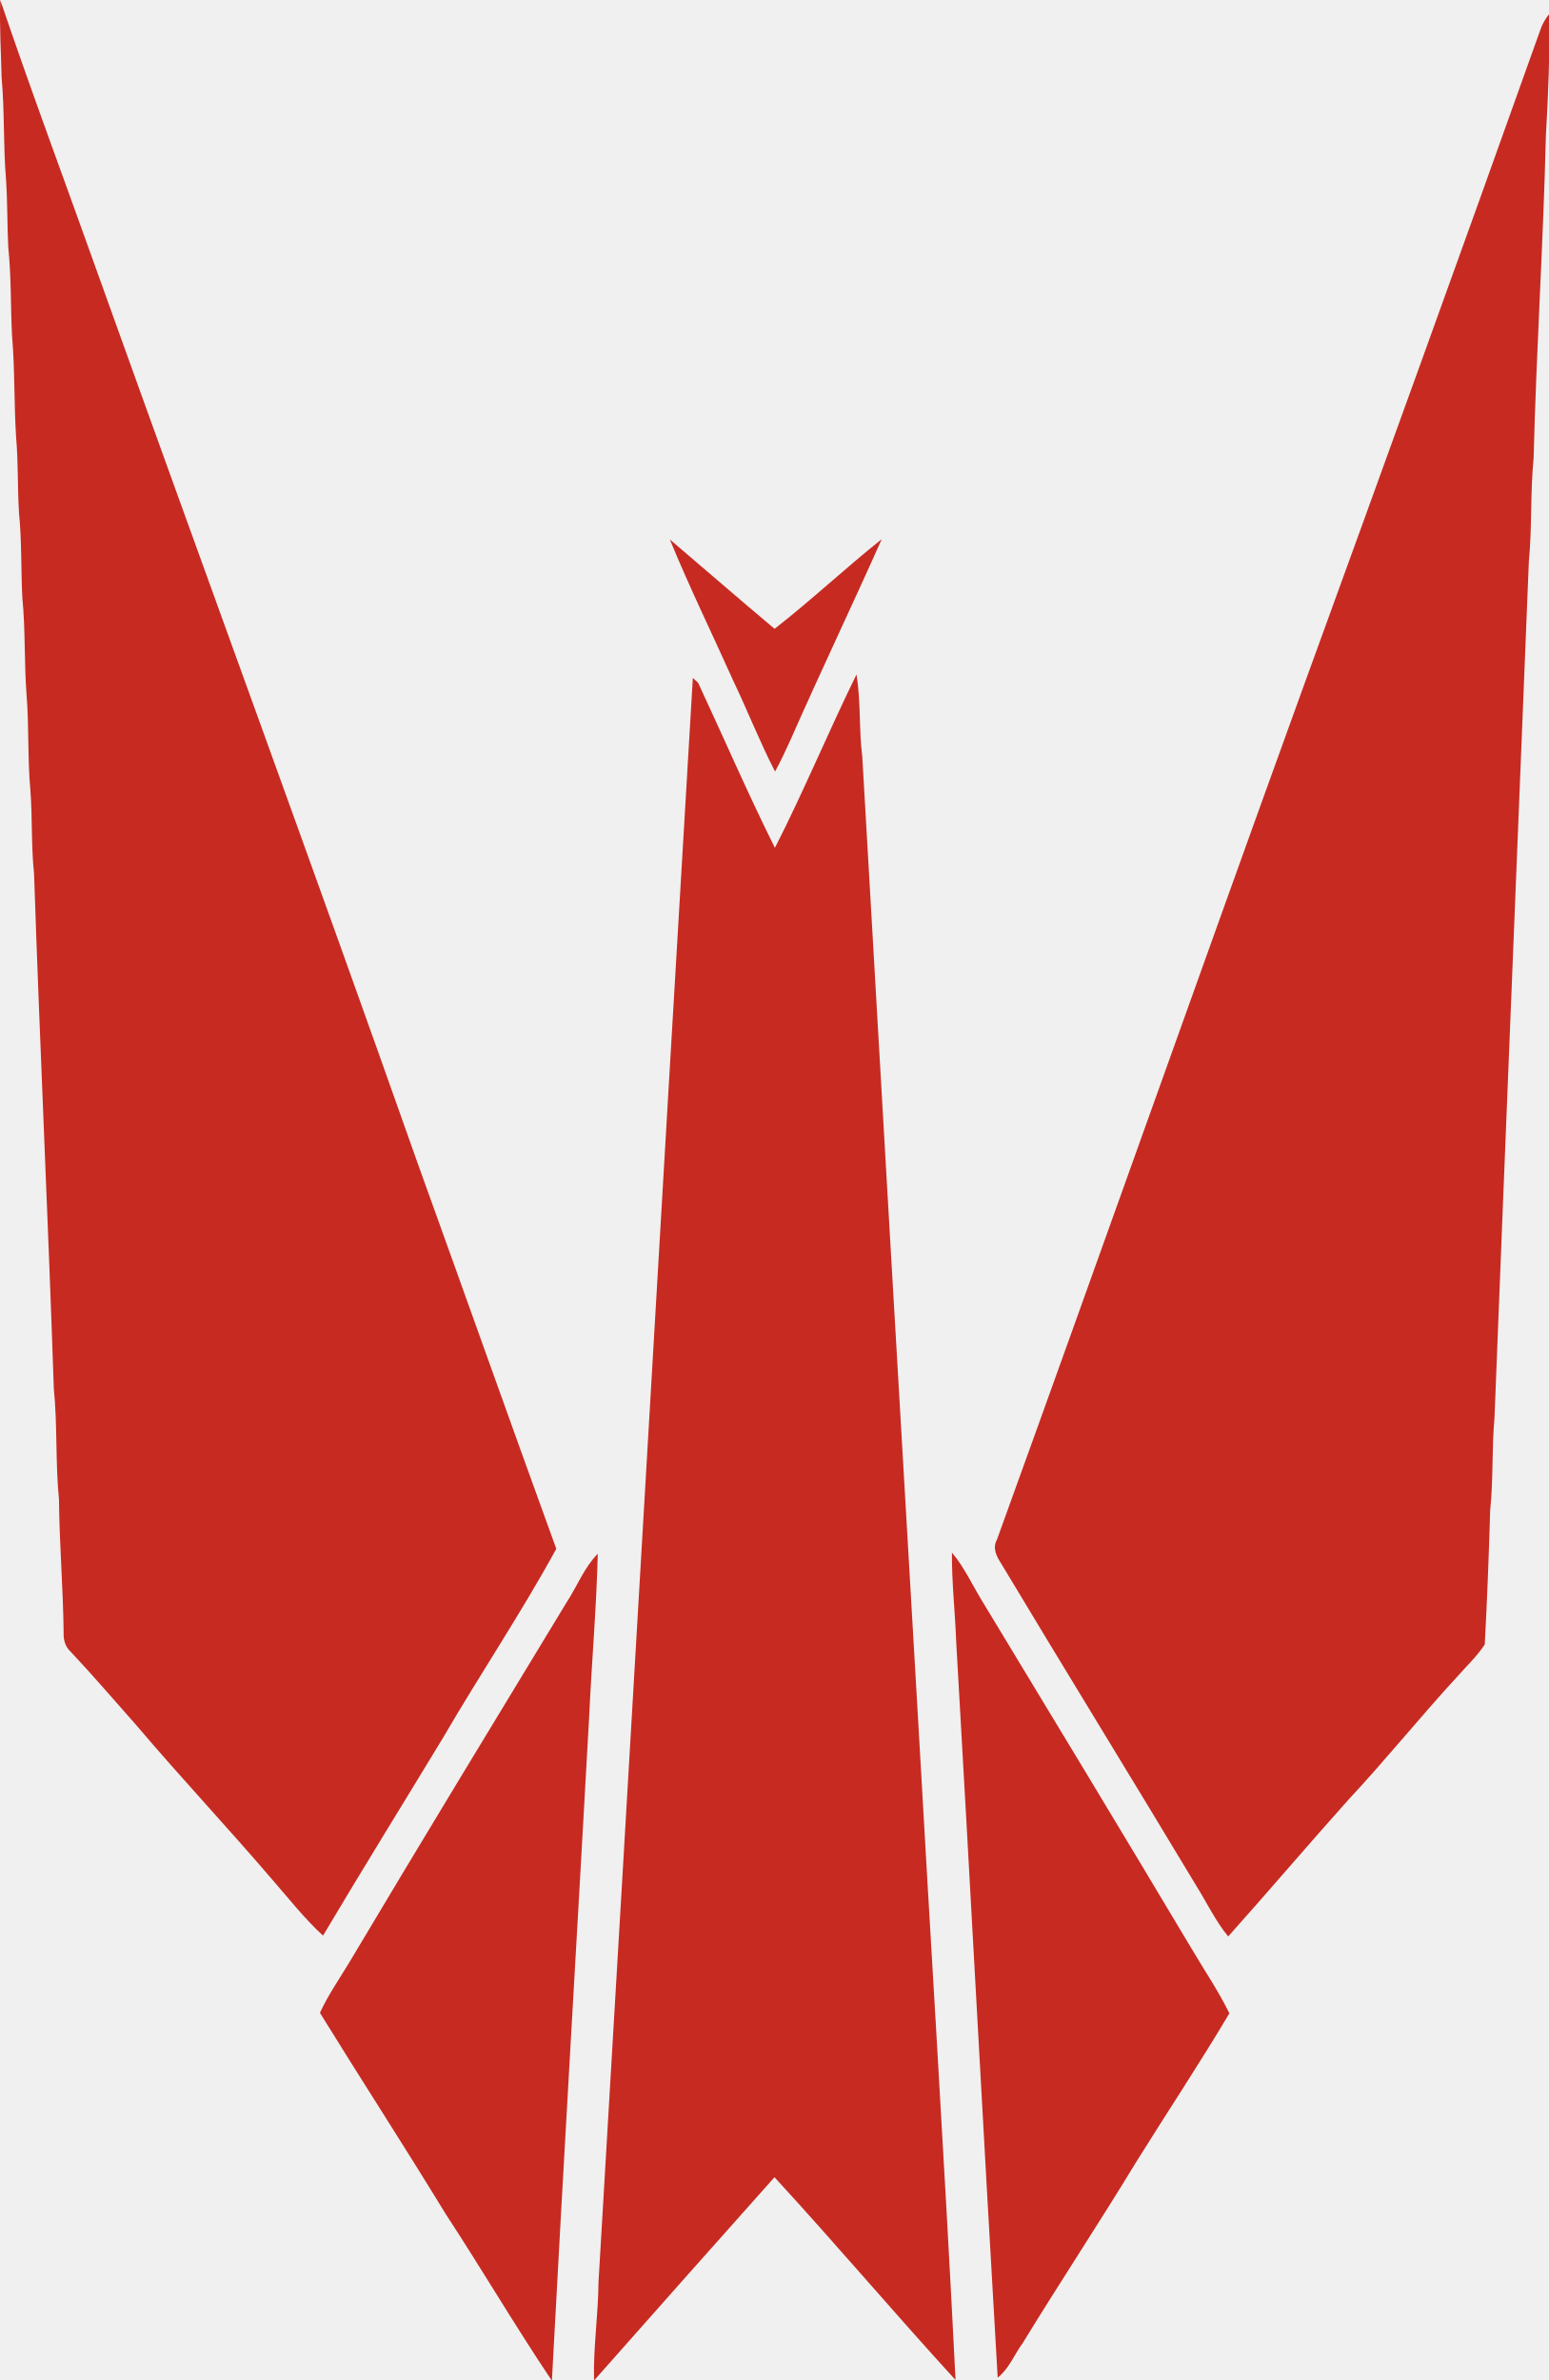
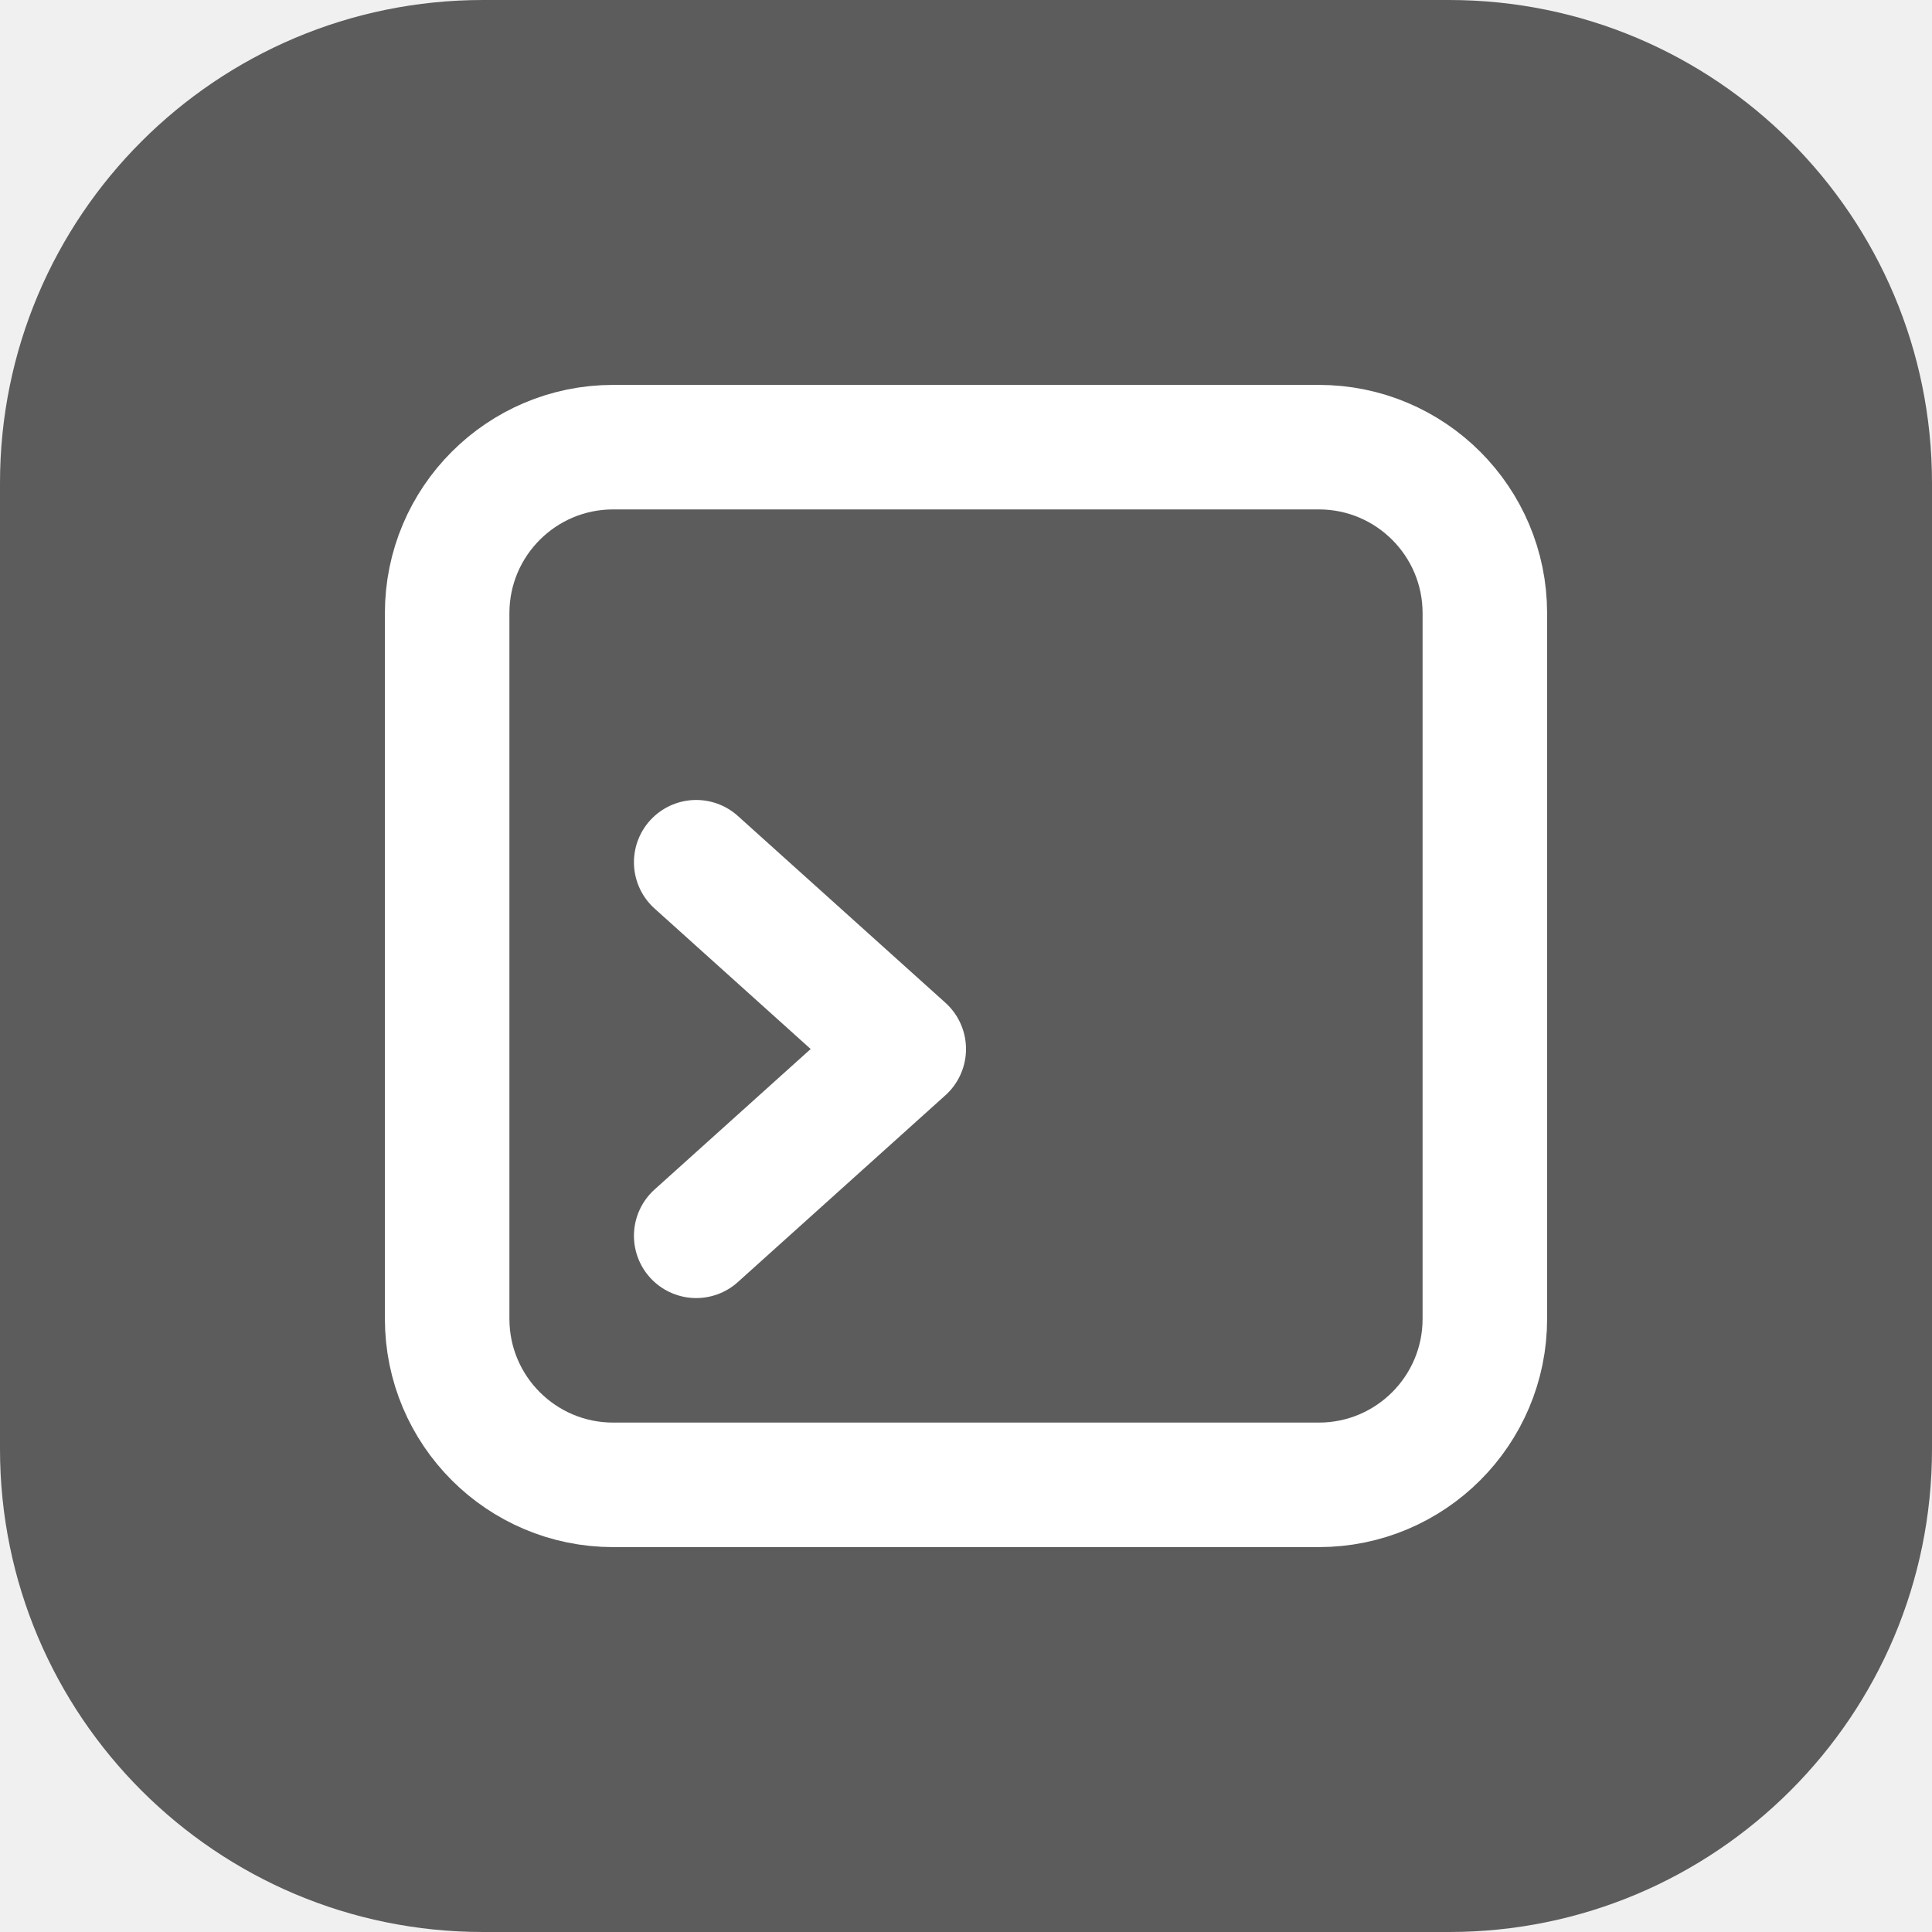
- <svg xmlns="http://www.w3.org/2000/svg" width="443" height="681">
-   <g class="layer">
-     <path d="m0.076,0c9,26.55 18.84,52.81 28.24,79.22c30.33,84.6 61.3,168.97 91.22,253.72c13.25,36.73 26.29,73.53 39.63,110.23c-10.08,18.43 -21.82,35.89 -32.39,54.04c-11.44,18.89 -23.09,37.65 -34.35,56.64c-5.33,-4.89 -9.8,-10.61 -14.54,-16.05c-12.73,-14.88 -26.15,-29.16 -38.82,-44.09c-6.28,-7.08 -12.43,-14.29 -18.93,-21.18c-1.49,-1.39 -2.02,-3.38 -1.93,-5.36c-0.14,-12.72 -1.21,-25.4 -1.33,-38.13c-1.05,-10.52 -0.41,-21.13 -1.47,-31.64c-1.66,-49.12 -4,-98.2 -5.66,-147.32c-0.83,-7.97 -0.45,-16 -1.05,-23.98c-0.83,-9.03 -0.36,-18.13 -1.09,-27.17c-0.71,-9.28 -0.3,-18.61 -1.21,-27.88c-0.41,-8.08 -0.15,-16.19 -0.95,-24.24c-0.47,-7.29 -0.19,-14.6 -0.85,-21.88c-0.6,-9.62 -0.33,-19.28 -1.15,-28.89c-0.43,-8.42 -0.2,-16.87 -1.08,-25.27c-0.33,-6.55 -0.2,-13.12 -0.66,-19.67c-0.79,-9.63 -0.37,-19.32 -1.25,-28.95c-0.16,-7.38 -0.64,-14.77 -0.38,-22.15z" fill="#c72a21" id="svg_3" />
-     <path d="m440.686,8.63c0.57,-1.69 1.42,-3.22 2.55,-4.6c0.24,11.68 -0.29,23.38 -0.94,35.04c-0.73,30.7 -2.75,61.33 -3.5,92.02c-0.98,9.85 -0.42,19.77 -1.37,29.62c-3.25,81.67 -6.64,163.35 -9.83,245.03c-0.8,8.77 -0.3,17.6 -1.23,26.36c-0.38,12.82 -0.86,25.64 -1.55,38.43c-2.18,3.34 -5.12,6.1 -7.75,9.08c-10.72,11.63 -20.63,23.98 -31.42,35.53c-11.53,12.89 -22.72,26.06 -34.24,38.95c-3.65,-4.46 -6.13,-9.71 -9.17,-14.58c-18.5,-30.79 -37.34,-61.38 -55.82,-92.19c-1.32,-2 -2.5,-4.41 -1.19,-6.73c29.27,-80.86 57.94,-161.94 87.23,-242.8c22.91,-62.99 45.73,-126.02 68.23,-189.16z" fill="#c72a21" id="svg_4" />
-     <path d="m191.646,154.35c10.01,8.5 19.91,17.15 29.98,25.58c10.51,-8.2 20.23,-17.36 30.65,-25.66c-8.56,19.24 -17.64,38.23 -26.13,57.5c-1.38,3.04 -2.79,6.07 -4.39,9c-4.36,-8.47 -7.84,-17.36 -11.94,-25.95c-6.05,-13.49 -12.55,-26.79 -18.17,-40.47z" fill="#c72a21" id="svg_5" />
-     <path d="m221.716,242.6c8.3,-16.28 15.29,-33.2 23.34,-49.6c1.29,7.8 0.66,15.73 1.66,23.56c5.3,91.85 10.58,183.69 15.97,275.54c3.53,62.97 7.56,125.91 10.71,188.9c-17.5,-19.12 -34.25,-38.95 -51.8,-58.02c-17.24,19.36 -34.48,38.73 -51.63,58.16c-0.26,-9.38 1.2,-18.68 1.27,-28.04c9.08,-153.04 17.9,-306.09 27,-459.14c0.38,0.36 1.14,1.08 1.52,1.44c7.33,15.72 14.22,31.67 21.96,47.2z" fill="#c72a21" id="svg_6" />
-     <path d="m272.366,444.25c3.62,4.28 5.9,9.46 8.85,14.2c19.88,32.82 39.74,65.65 59.4,98.6c3.73,6.33 7.88,12.43 11.13,19.03c-8.54,14.4 -17.82,28.34 -26.67,42.55c-10.55,17.39 -21.78,34.35 -32.4,51.71c-2.44,3.3 -3.93,7.39 -7.22,10c-4.12,-70.18 -7.81,-140.37 -11.87,-210.55c-0.31,-8.52 -1.29,-17.02 -1.22,-25.54z" fill="#c72a21" id="svg_7" />
-     <path d="m162.076,458.55c3.04,-4.63 5.04,-9.98 8.96,-13.98c-0.38,15.47 -1.74,30.89 -2.45,46.35c-3.51,63.44 -7.32,126.85 -10.68,190.29c-10.54,-15.71 -20.13,-32.05 -30.49,-47.88c-11.75,-19.27 -24.03,-38.19 -35.88,-57.39c2.35,-5.1 5.57,-9.72 8.46,-14.52c20.49,-34.42 41.32,-68.62 62.08,-102.87z" fill="#c72a21" id="svg_8" />
-   </g>
+ <svg xmlns="http://www.w3.org/2000/svg" xmlns:xlink="http://www.w3.org/1999/xlink" width="512" height="512" viewBox="0 0 512 512" fill="none" class="">
+   <rect id="r4" width="512" height="512" x="0" y="0" rx="128" fill="url(#r5)" stroke="#FFFFFF" stroke-width="0" stroke-opacity="100%" paint-order="stroke" />
+   <clipPath id="clip">
+     <use xlink:href="#r4" />
+   </clipPath>
+   <defs>
+     <linearGradient id="r5" gradientUnits="userSpaceOnUse" gradientTransform="rotate(180)" style="transform-origin: center center;">
+       <stop stop-color="#5C5C5C" />
+       <stop offset="1" stop-color="#0F1015" />
+     </linearGradient>
+     <radialGradient id="r6" cx="0" cy="0" r="1" gradientUnits="userSpaceOnUse" gradientTransform="translate(256) rotate(90) scale(512)">
+       <stop stop-color="white" />
+       <stop offset="1" stop-color="white" stop-opacity="0" />
+     </radialGradient>
+   </defs>
+   <svg viewBox="0 0 16 16" fill="none" width="352" height="352" x="80" y="80" alignment-baseline="middle" style="color: rgb(255, 255, 255);">
+     <path d="M4.75 6.75 7.25 9l-2.5 2.25m7.5 3h-8.5a2 2 0 0 1-2-2v-8.5a2 2 0 0 1 2-2h8.5a2 2 0 0 1 2 2v8.5a2 2 0 0 1-2 2Z" stroke="currentColor" stroke-width="1.5" stroke-linecap="round" stroke-linejoin="round" />
+   </svg>
</svg>
